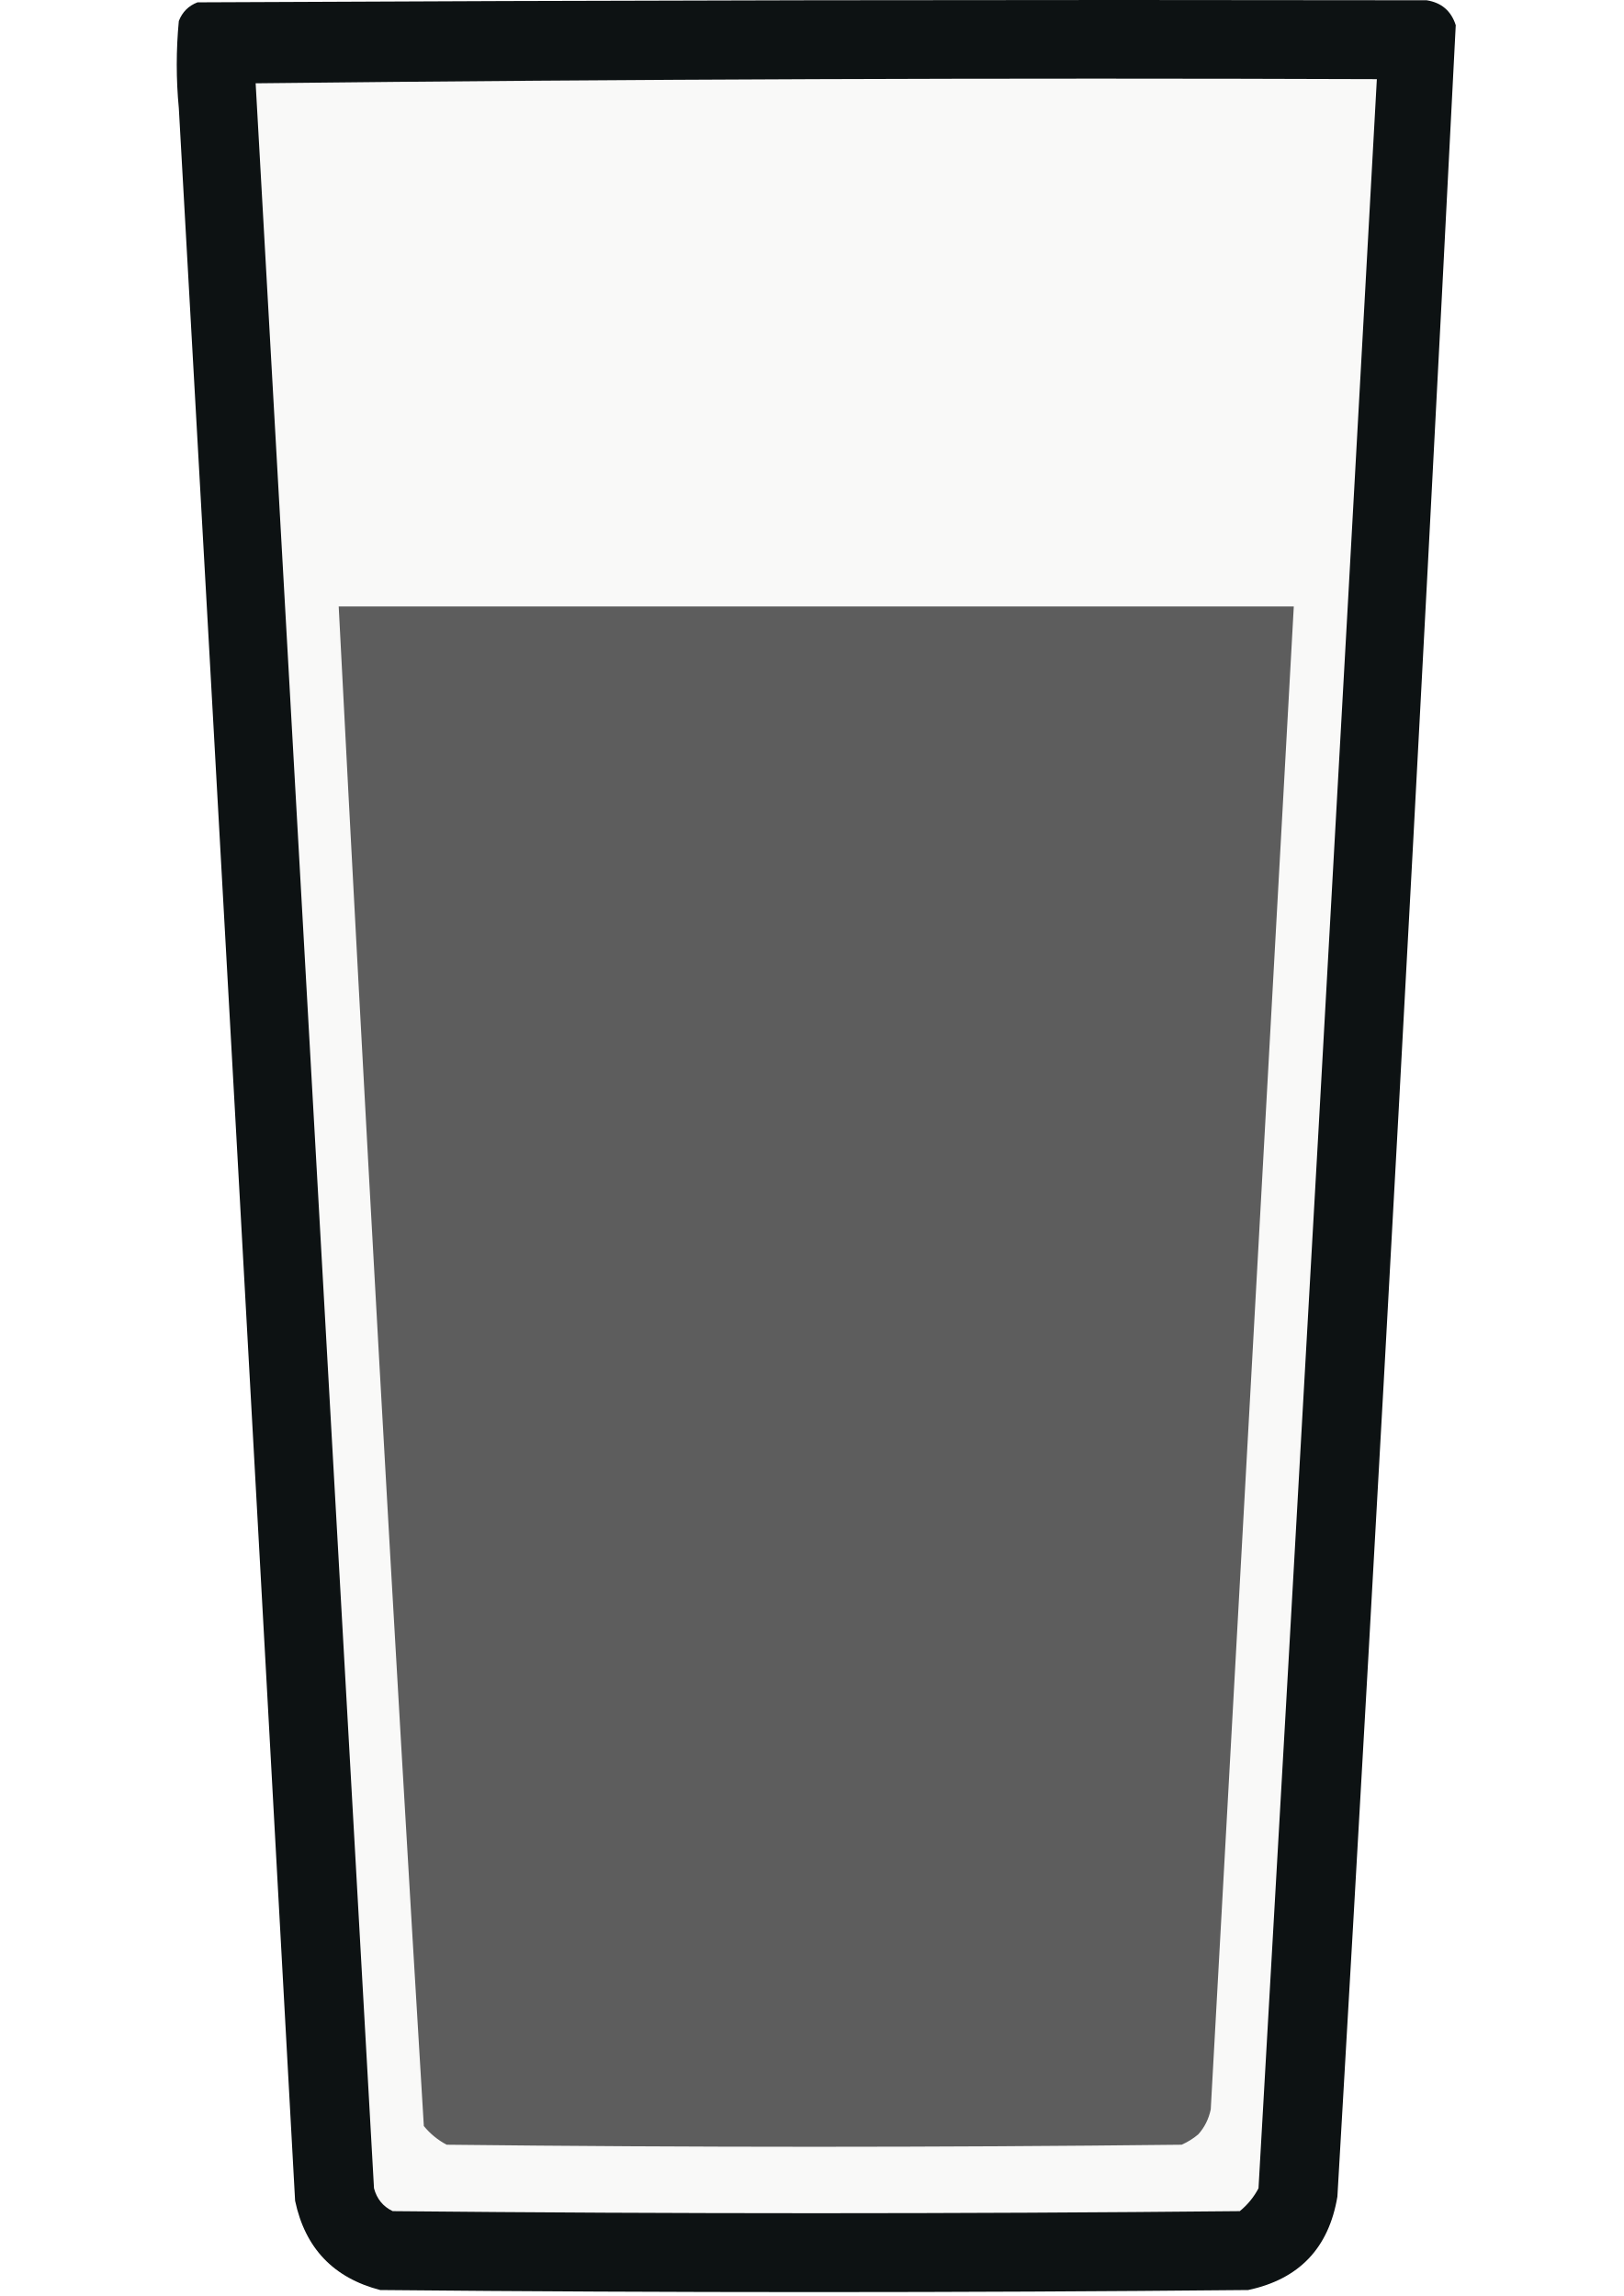
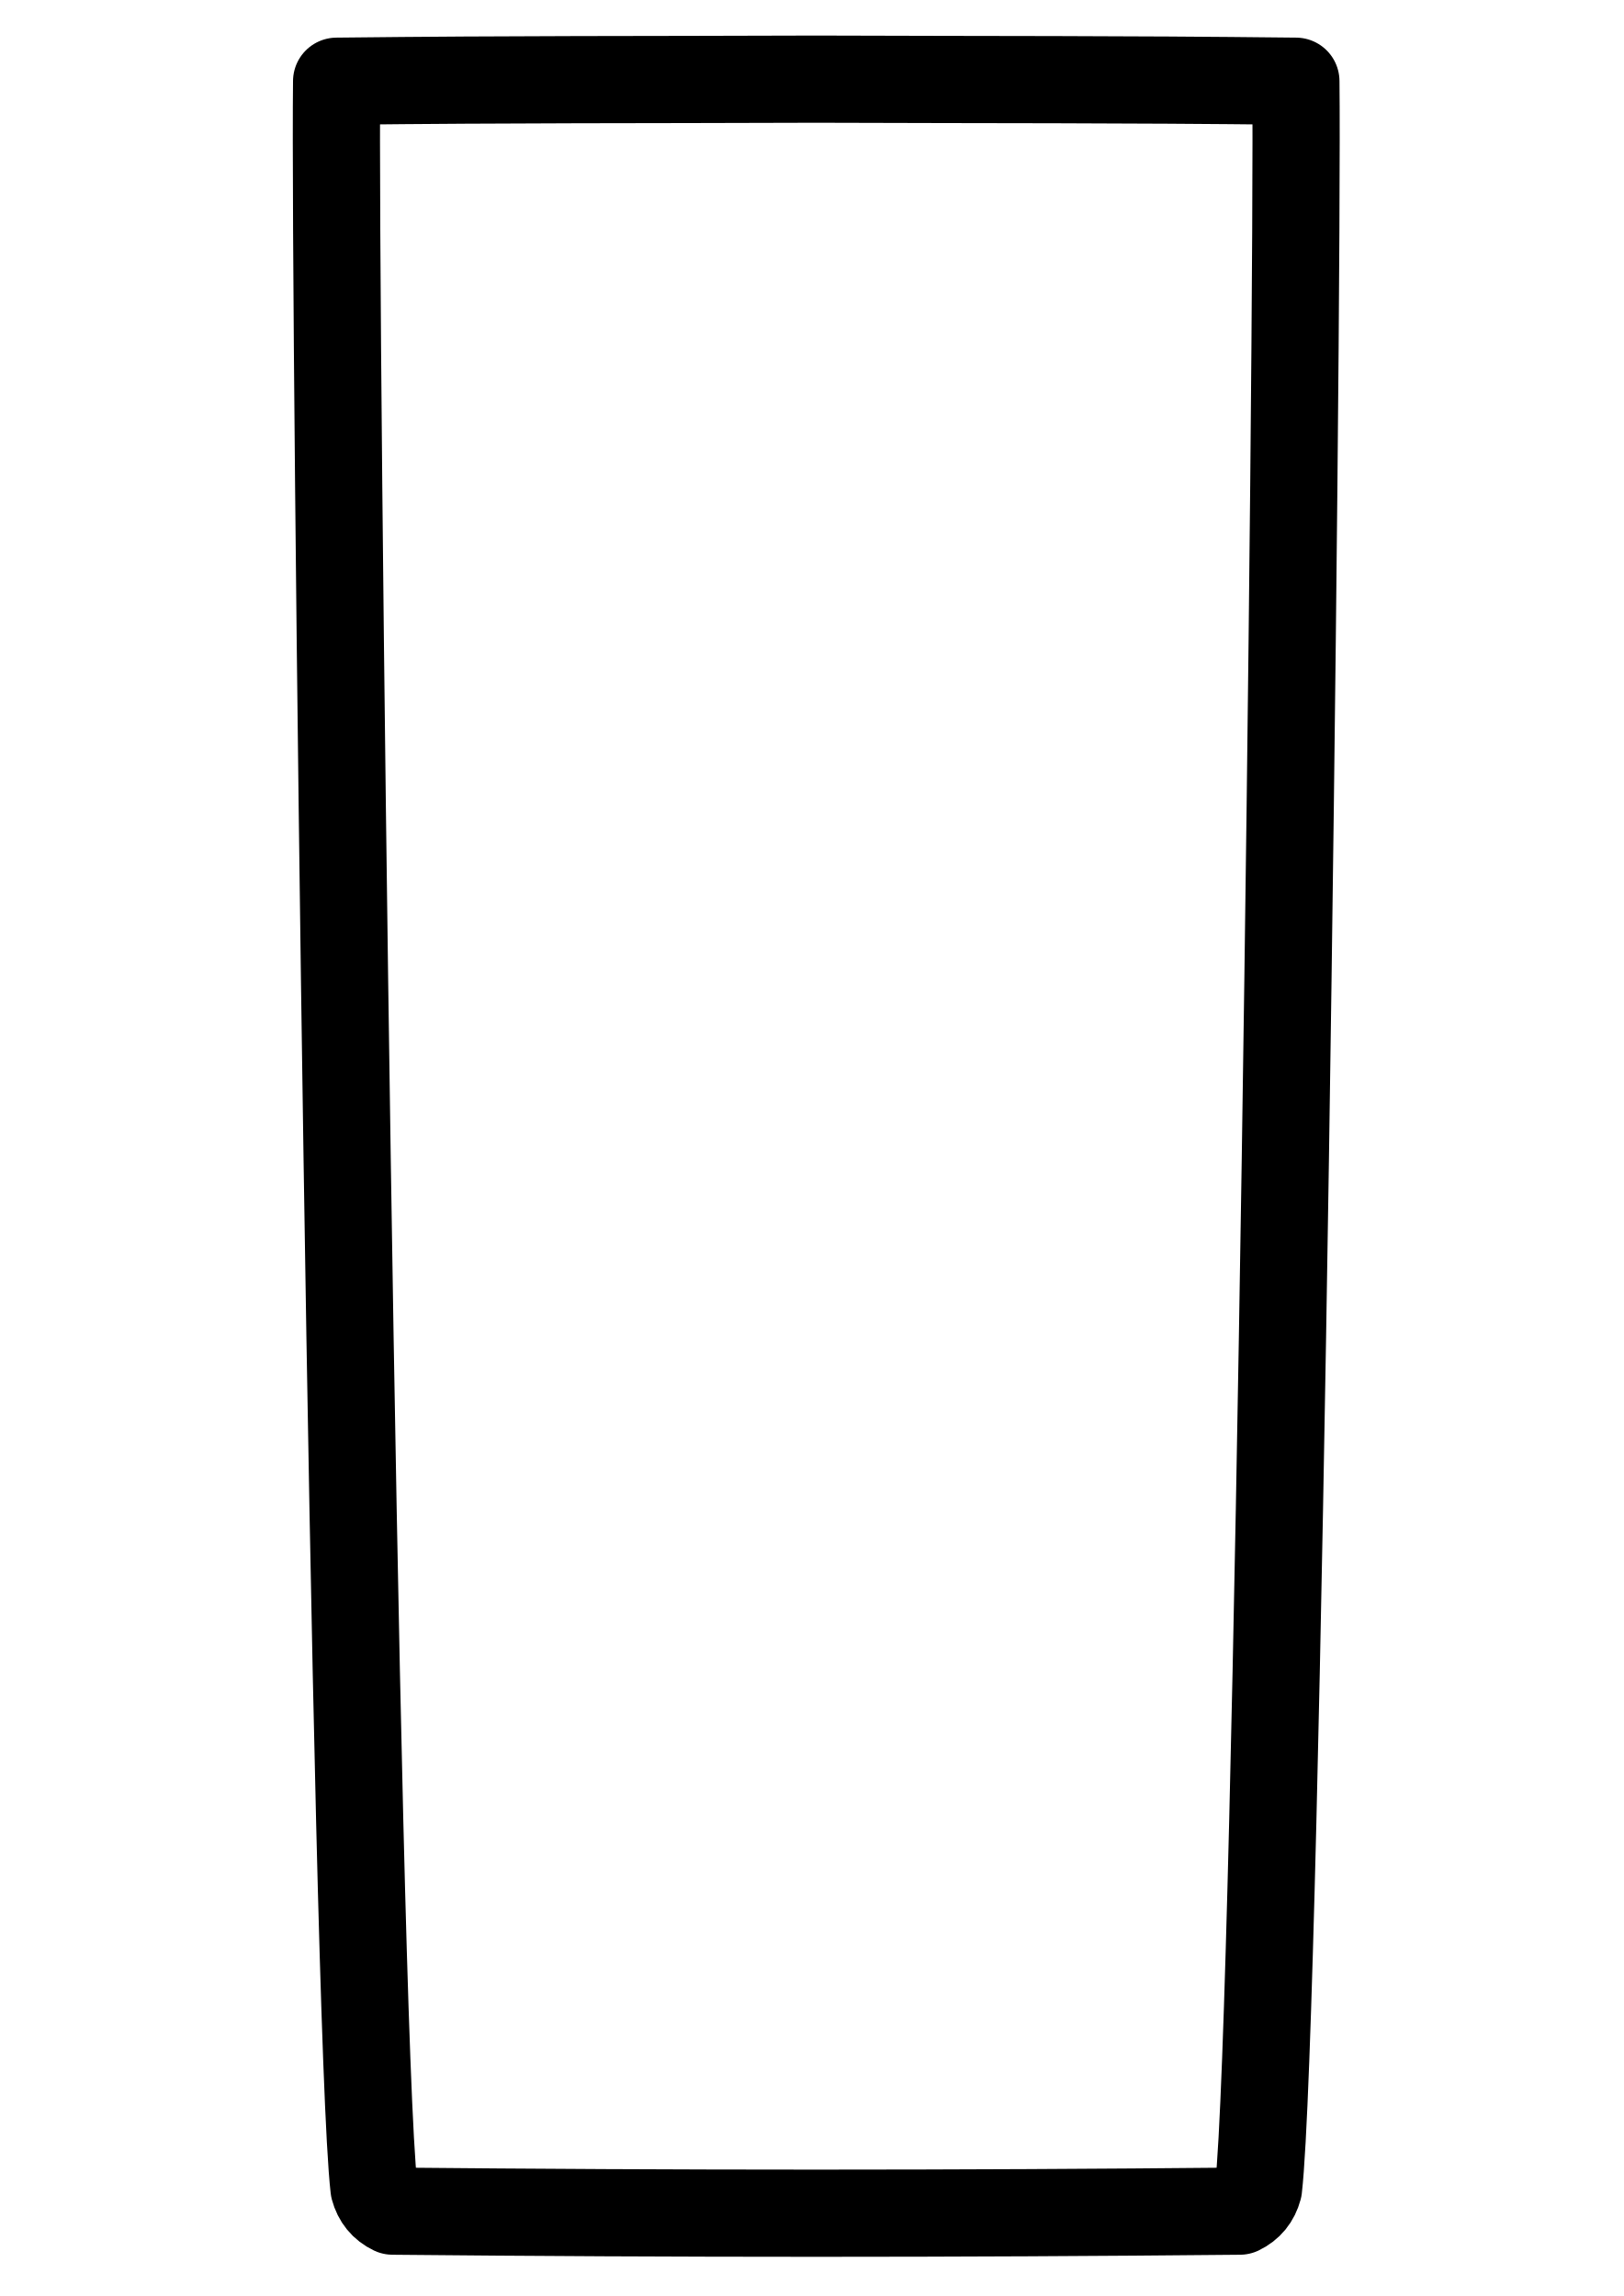
<svg xmlns="http://www.w3.org/2000/svg" version="1.1" width="391" height="553" style="clip-rule:evenodd;fill-rule:evenodd;image-rendering:optimizeQuality;shape-rendering:geometricPrecision;text-rendering:geometricPrecision" id="svg36">
  <defs id="defs36" />
-   <g id="layer3" style="clip-rule:evenodd;display:none;fill-rule:evenodd;image-rendering:optimizeQuality;shape-rendering:geometricPrecision;text-rendering:geometricPrecision" transform="translate(-538.9361,-235.4374)">
-     <g id="g12" style="clip-rule:evenodd;display:inline;fill-rule:evenodd;image-rendering:optimizeQuality;shape-rendering:geometricPrecision;text-rendering:geometricPrecision" transform="translate(-473.5)">
-       <path style="opacity:1" fill="#0b1012" d="m 1386.5,394.5 c -21.5,34.979 -51.5,60.145 -90,75.5 -36.46,8.124 -57.29,30.624 -62.5,67.5 -0.67,53 -0.67,106 0,159 4.26,19.598 15.76,33.098 34.5,40.5 20.46,5.522 41.12,10.188 62,14 13.04,5.247 16.87,14.414 11.5,27.5 -3.31,4.739 -7.81,7.572 -13.5,8.5 -80.72,0.991 -161.39,0.658 -242,-1 -10.23,-5.284 -13.73,-13.451 -10.5,-24.5 3.04,-6.613 8.21,-10.446 15.5,-11.5 19.91,-3.314 39.57,-7.648 59,-13 13.32,-5.155 23.32,-13.988 30,-26.5 1.79,-3.855 3.29,-7.855 4.5,-12 0.67,-53.333 0.67,-106.667 0,-160 -1.46,-12.053 -5.13,-23.386 -11,-34 -1.95,-2.92 -4.11,-5.587 -6.5,-8 -4.2,-6.698 -9.87,-11.864 -17,-15.5 -22.49,-7.162 -43.83,-16.829 -64,-29 -45.84,-29.147 -70.5,-70.98 -74,-125.5 -0.17,-5.676 0,-11.343 0.5,-17 1.25,-2.881 3.42,-4.714 6.5,-5.5 126,-0.667 252,-0.667 378,0 1.58,0.707 3.08,1.54 4.5,2.5 4.24,30.86 -0.92,60.193 -15.5,88 z" id="path12" />
-     </g>
-     <g id="g13" style="clip-rule:evenodd;display:inline;fill-rule:evenodd;image-rendering:optimizeQuality;shape-rendering:geometricPrecision;text-rendering:geometricPrecision" transform="translate(-473.5)">
-       <path style="opacity:1" fill="#f9f9f9" d="m 1031.5,323.5 c 117.67,0 235.33,0 353,0 -2.5,52.52 -26.5,91.686 -72,117.5 -31.93,17.366 -65.93,28.2 -102,32.5 -37.84,-4.225 -73.51,-15.392 -107,-33.5 -44.68,-25.885 -68.68,-64.718 -72,-116.5 z" id="path13" />
-     </g>
-     <g id="g15" style="clip-rule:evenodd;display:inline;fill:#5d5d5d;fill-opacity:1;fill-rule:evenodd;image-rendering:optimizeQuality;shape-rendering:geometricPrecision;text-rendering:geometricPrecision" transform="translate(-473.5)">
-       <path id="path14" style="clip-rule:evenodd;display:inline;opacity:1;fill:#5d5d5d;fill-opacity:1;fill-rule:evenodd;image-rendering:optimizeQuality;shape-rendering:geometricPrecision;text-rendering:geometricPrecision" d="m 1350.5,392.5 c -21.23,27.3 -48.23,46.8 -81,58.5 -19.37,7.343 -39.37,11.843 -60,13.5 -44.36,-3.862 -84.03,-19.362 -119,-46.5 -5.83,-5.833 -11.67,-11.667 -17.5,-17.5 -4.14,-4.963 -7.64,-10.296 -10.5,-16 97.26,-1.164 194.6,-1.331 292,-0.5 -1.79,2.414 -3.46,4.914 -5,7.5 0.12,0.607 0.46,0.94 1,1 z m 0,0 c -0.54,-0.06 -0.88,-0.393 -1,-1 1.54,-2.586 3.21,-5.086 5,-7.5 -97.4,-0.831 -194.74,-0.664 -292,0.5 -0.98,-0.311 -1.64,-0.978 -2,-2 99,-1.167 198,-1.333 297,-0.5 -2.22,3.615 -4.55,7.115 -7,10.5 z" />
-     </g>
-     <g id="g17" style="clip-rule:evenodd;display:inline;fill-rule:evenodd;image-rendering:optimizeQuality;shape-rendering:geometricPrecision;text-rendering:geometricPrecision" transform="translate(-473.5)">
-       <path style="opacity:1" fill="#f9f9f9" d="m 1319.5,767.5 c -73,1.333 -146,1.333 -219,0 15.79,-2.458 31.46,-5.625 47,-9.5 27.7,-8.363 46.2,-26.196 55.5,-53.5 1.65,-56.296 1.98,-112.63 1,-169 -2.16,-16.151 -7.66,-30.984 -16.5,-44.5 1,-0.167 2,-0.333 3,-0.5 6.08,1.409 12.25,2.076 18.5,2 7.56,-0.302 15.06,-0.802 22.5,-1.5 -9.03,13.089 -14.53,27.589 -16.5,43.5 -0.67,55 -0.67,110 0,165 5.59,24.006 19.42,41.506 41.5,52.5 20.38,7.643 41.38,12.809 63,15.5 z" id="path17" />
-     </g>
+   <g id="layer1" style="display:none" transform="translate(-538.9361,-235.4374)">
+     <path id="path26" style="clip-rule:evenodd;display:inline;opacity:1;fill-rule:evenodd;image-rendering:optimizeQuality;shape-rendering:geometricPrecision;text-rendering:geometricPrecision" d="m 301.37,387.5 c -51.956,0.002 -103.912,0.169 -155.869,0.5 -2.496,1.331 -4.496,3.164 -6,5.5 -0.844,7.94 -0.678,15.94 0.5,24 9.359,104.316 27.06,300.333 30.844,334.832 0.314,2.86 1.221,7.448 2.368,10.084 5.172,11.884 16.963,20.984 31.288,24.584 32.29,0.337 64.579,0.503 96.869,0.5 v -15.887 c -13.286,0.124 -26.575,-0.047 -39.869,-0.51 -15.133,-1.22 -32.354,-0.43 -47.221,-3.848 -17.501,-7.924 -24.56,-11.758 -28.172,-45.25 -8.07,-104.56 -19.677,-210.229 -28.607,-314.344 47.915,-0.674 95.871,-1.058 143.869,-1.156 z m 0,0 c 51.956,0.002 103.912,0.169 155.869,0.5 2.496,1.331 4.496,3.164 6,5.5 0.844,7.94 0.678,15.94 -0.5,24 -10.172,113.376 -30.197,335.073 -31.5,340 -3.771,14.264 -16.757,25.419 -33,29.5 -32.29,0.337 -64.579,0.503 -96.869,0.5 v -15.887 c 13.286,0.124 26.575,-0.047 39.869,-0.51 15.133,-1.22 32.354,-0.43 47.221,-3.848 17.501,-7.924 24.56,-11.758 28.172,-45.25 8.07,-104.56 19.677,-210.229 28.607,-314.344 -47.915,-0.674 -95.871,-1.058 -143.869,-1.156 z" transform="translate(433.5)" />
+   </g>
+   <g id="layer3" style="clip-rule:evenodd;display:inline;fill-rule:evenodd;image-rendering:optimizeQuality;shape-rendering:geometricPrecision;text-rendering:geometricPrecision" transform="translate(-538.9361,-235.4374)">
+     <path id="path12" style="clip-rule:evenodd;display:none;opacity:1;fill-rule:evenodd;image-rendering:optimizeQuality;shape-rendering:geometricPrecision;text-rendering:geometricPrecision" d="m 1019.501,304 c -3.08,0.786 -5.25,2.619 -6.5,5.5 -0.5,5.657 -0.67,11.324 -0.5,17 3.5,54.52 28.16,96.353 74,125.5 20.17,12.171 41.51,21.838 64,29 7.13,3.636 12.8,8.802 17,15.5 2.39,2.413 4.55,5.08 6.5,8 5.87,10.614 9.54,21.947 11,34 0.67,53.333 0.67,106.667 0,160 -1.21,4.145 -2.71,8.145 -4.5,12 -6.68,12.512 -16.68,21.345 -30,26.5 -19.43,5.352 -39.09,9.686 -59,13 -7.29,1.054 -12.46,4.887 -15.5,11.5 -3.23,11.049 0.27,19.216 10.5,24.5 80.61,1.658 161.28,1.991 242,1 5.69,-0.928 10.19,-3.761 13.5,-8.5 5.37,-13.086 1.54,-22.253 -11.5,-27.5 -20.88,-3.812 -41.54,-8.478 -62,-14 -18.74,-7.402 -30.24,-20.902 -34.5,-40.5 -0.67,-53 -0.67,-106 0,-159 5.21,-36.876 26.04,-59.376 62.5,-67.5 38.5,-15.355 68.5,-40.521 90,-75.5 14.58,-27.807 19.74,-57.14 15.5,-88 -1.42,-0.96 -2.92,-1.793 -4.5,-2.5 -126,-0.667 -252,-0.667 -378,0 z m 12,19.5 h 353 c -2.5,52.52 -26.5,91.686 -72,117.5 -31.93,17.366 -65.93,28.2 -102,32.5 -37.84,-4.225 -73.51,-15.392 -107,-33.5 -44.68,-25.885 -68.68,-64.718 -72,-116.5 z m 159,167 c 6.08,1.409 12.25,2.076 18.5,2 7.56,-0.302 15.06,-0.802 22.5,-1.5 -9.03,13.089 -14.53,27.589 -16.5,43.5 -0.67,55 -0.67,110 0,165 5.59,24.006 19.42,41.506 41.5,52.5 20.38,7.643 41.38,12.809 63,15.5 -73,1.333 -146,1.333 -219,0 15.79,-2.458 31.46,-5.625 47,-9.5 27.7,-8.363 46.2,-26.196 55.5,-53.5 1.65,-56.296 1.98,-112.63 1,-169 -2.16,-16.151 -7.66,-30.984 -16.5,-44.5 1,-0.167 2,-0.333 3,-0.5 z" transform="translate(-473.5)" />
  </g>
  <g id="layer2" style="clip-rule:evenodd;display:inline;fill-rule:evenodd;image-rendering:optimizeQuality;shape-rendering:geometricPrecision;text-rendering:geometricPrecision" transform="translate(-538.9361,-235.4374)">
-     <g id="g18" style="clip-rule:evenodd;display:inline;fill-rule:evenodd;image-rendering:optimizeQuality;shape-rendering:geometricPrecision;text-rendering:geometricPrecision">
-       <path style="opacity:1" fill="#0d1213" d="m 882.5,235.5 c 3.567,0.568 5.901,2.568 7,6 -8.835,174.363 -18.335,348.696 -28.5,523 -2.073,12.406 -9.24,19.906 -21.5,22.5 -69.667,0.667 -139.333,0.667 -209,0 -11.252,-2.919 -18.085,-10.086 -20.5,-21.5 -9.2,-168.008 -18.534,-336.008 -28,-504 -0.667,-7 -0.667,-14 0,-21 0.833,-2.167 2.333,-3.667 4.5,-4.5 98.666,-0.5 197.333,-0.667 296,-0.5 z" id="path18" />
-     </g>
-     <g id="g19" style="clip-rule:evenodd;display:inline;fill-rule:evenodd;image-rendering:optimizeQuality;shape-rendering:geometricPrecision;text-rendering:geometricPrecision">
-       <path style="opacity:1" fill="#f9f9f8" d="m 600.5,255.5 c 89.832,-0.999 179.832,-1.333 270,-1 -9.3,169.34 -18.8,338.673 -28.5,508 -1.122,2.124 -2.622,3.957 -4.5,5.5 -68,0.667 -136,0.667 -204,0 -2.315,-1.109 -3.815,-2.943 -4.5,-5.5 -9.514,-169.156 -19.014,-338.156 -28.5,-507 z" id="path19" />
-     </g>
-     <g id="g21" style="clip-rule:evenodd;display:inline;fill:#5d5d5d;fill-opacity:1;fill-rule:evenodd;image-rendering:optimizeQuality;shape-rendering:geometricPrecision;text-rendering:geometricPrecision">
-       <path id="path20" style="clip-rule:evenodd;display:inline;opacity:1;fill:#5d5d5d;fill-opacity:1;fill-rule:evenodd;image-rendering:optimizeQuality;shape-rendering:geometricPrecision;text-rendering:geometricPrecision" d="m 830.5,743.5 c -0.492,2.319 -1.492,4.319 -3,6 -0.553,-2.157 -1.553,-1.99 -3,0.5 -59.333,0.667 -118.667,0.667 -178,0 -1.431,-0.465 -2.597,-1.299 -3.5,-2.5 -1.215,-4.551 -1.881,-9.218 -2,-14 -6.206,-116.38 -12.706,-232.714 -19.5,-349 75.901,-0.668 151.735,-1.335 227.5,-2 -6.517,119.51 -13.351,239.01 -20.5,358.5 0.139,1.301 0.805,2.134 2,2.5 z m 0,0 c -1.195,-0.366 -1.861,-1.199 -2,-2.5 7.149,-119.49 13.983,-238.99 20.5,-358.5 -75.765,0.665 -151.599,1.332 -227.5,2 6.794,116.286 13.294,232.62 19.5,349 0.119,4.782 0.785,9.449 2,14 0.903,1.201 2.069,2.035 3.5,2.5 59.333,0.667 118.667,0.667 178,0 1.447,-2.49 2.447,-2.657 3,-0.5 -1.183,1.004 -2.516,1.838 -4,2.5 -59,0.667 -118,0.667 -177,0 -2.124,-1.122 -3.957,-2.622 -5.5,-4.5 -7.385,-121.936 -14.219,-243.936 -20.5,-366 76.667,0 153.333,0 230,0 -6.666,120.663 -13.333,241.33 -20,362 z" />
-     </g>
-   </g>
-   <g id="layer1" style="display:none" transform="translate(-538.9361,-235.4374)">
-     <g id="g26" style="clip-rule:evenodd;display:inline;fill-rule:evenodd;image-rendering:optimizeQuality;shape-rendering:geometricPrecision;text-rendering:geometricPrecision" transform="translate(433.5)">
-       <path style="opacity:1" fill="#0d1214" d="m 429.5,764.5 c -7.218,12.95 -18.218,20.45 -33,22.5 -64,0.667 -128,0.667 -192,0 -16.243,-4.081 -27.243,-13.915 -33,-29.5 -10.828,-113.291 -21.328,-226.624 -31.5,-340 -1.178,-8.06 -1.344,-16.06 -0.5,-24 1.504,-2.336 3.504,-4.169 6,-5.5 104.667,-0.667 209.333,-0.667 314,0 4.555,2.049 6.889,5.549 7,10.5 -11.077,118.677 -22.243,237.344 -33.5,356 -0.898,3.455 -2.065,6.789 -3.5,10 z" id="path26" />
-     </g>
-     <g id="g27" style="clip-rule:evenodd;display:inline;fill-rule:evenodd;image-rendering:optimizeQuality;shape-rendering:geometricPrecision;text-rendering:geometricPrecision" transform="translate(433.5)">
-       <path style="opacity:1" fill="#f9f9f8" d="m 157.5,407.5 c 96.166,-1.166 192.499,-1.332 289,-0.5 -8.38,88.426 -16.546,176.926 -24.5,265.5 -4.474,21.805 -17.308,35.971 -38.5,42.5 -11.555,2.395 -23.222,4.062 -35,5 -28.982,1.539 -57.982,1.872 -87,1 -15.133,-1.052 -30.133,-3.052 -45,-6 -17.501,-6.835 -28.667,-19.335 -33.5,-37.5 -8.07,-90.192 -16.57,-180.192 -25.5,-270 z" id="path27" />
-     </g>
-     <g id="g28" style="clip-rule:evenodd;display:inline;fill:#5d5d5d;fill-opacity:1;fill-rule:evenodd;image-rendering:optimizeQuality;shape-rendering:geometricPrecision;text-rendering:geometricPrecision" transform="translate(433.5)">
-       <path style="opacity:1;fill:#5d5d5d;fill-opacity:1" fill="#0b1012" d="m 180.5,505.5 c 81,0 162,0 243,0 -4.499,52.66 -8.999,105.326 -13.5,158 -0.459,18.441 -8.959,31.608 -25.5,39.5 -53.208,9.235 -106.541,9.902 -160,2 -16.271,-3.938 -26.104,-14.104 -29.5,-30.5 -4.804,-56.339 -9.637,-112.673 -14.5,-169 z" id="path28" />
-     </g>
-     <g id="g30" style="clip-rule:evenodd;display:none;fill-rule:evenodd;image-rendering:optimizeQuality;shape-rendering:geometricPrecision;text-rendering:geometricPrecision" transform="translate(433.5)">
-       <path style="opacity:1" fill="#f9f9f9" d="m 186.5,718.5 c 9.565,8.948 20.898,14.448 34,16.5 50.944,6.978 101.944,7.311 153,1 16.514,-1.013 31.014,-6.847 43.5,-17.5 -0.116,11.395 -1.116,22.729 -3,34 -3.351,8.02 -9.184,13.187 -17.5,15.5 -63.667,0.667 -127.333,0.667 -191,0 -6.681,-2.013 -11.514,-6.18 -14.5,-12.5 -2.238,-12.237 -3.738,-24.57 -4.5,-37 z" id="path30" />
-     </g>
+     <path id="path18" style="clip-rule:evenodd;display:inline;opacity:1;fill:none;fill-rule:evenodd;stroke:#000000;stroke-width:21;stroke-linecap:round;stroke-linejoin:round;stroke-dasharray:none;stroke-opacity:1;image-rendering:optimizeQuality;shape-rendering:geometricPrecision;text-rendering:geometricPrecision" d="m 735.501,768.5 c -34,0 -68,-0.167 -102,-0.5 -2.315,-1.109 -3.815,-2.943 -4.5,-5.5 -4.605,-39.988 -9.629,-451.728 -9.001,-507.5 44.958,-0.5 70.459,-0.334 115.501,-0.5 m 0,514 c 34,0 68,-0.167 102,-0.5 2.315,-1.109 3.815,-2.943 4.5,-5.5 4.605,-39.988 9.629,-451.728 9.001,-507.5 -44.958,-0.5 -70.459,-0.334 -115.501,-0.5" />
  </g>
</svg>
